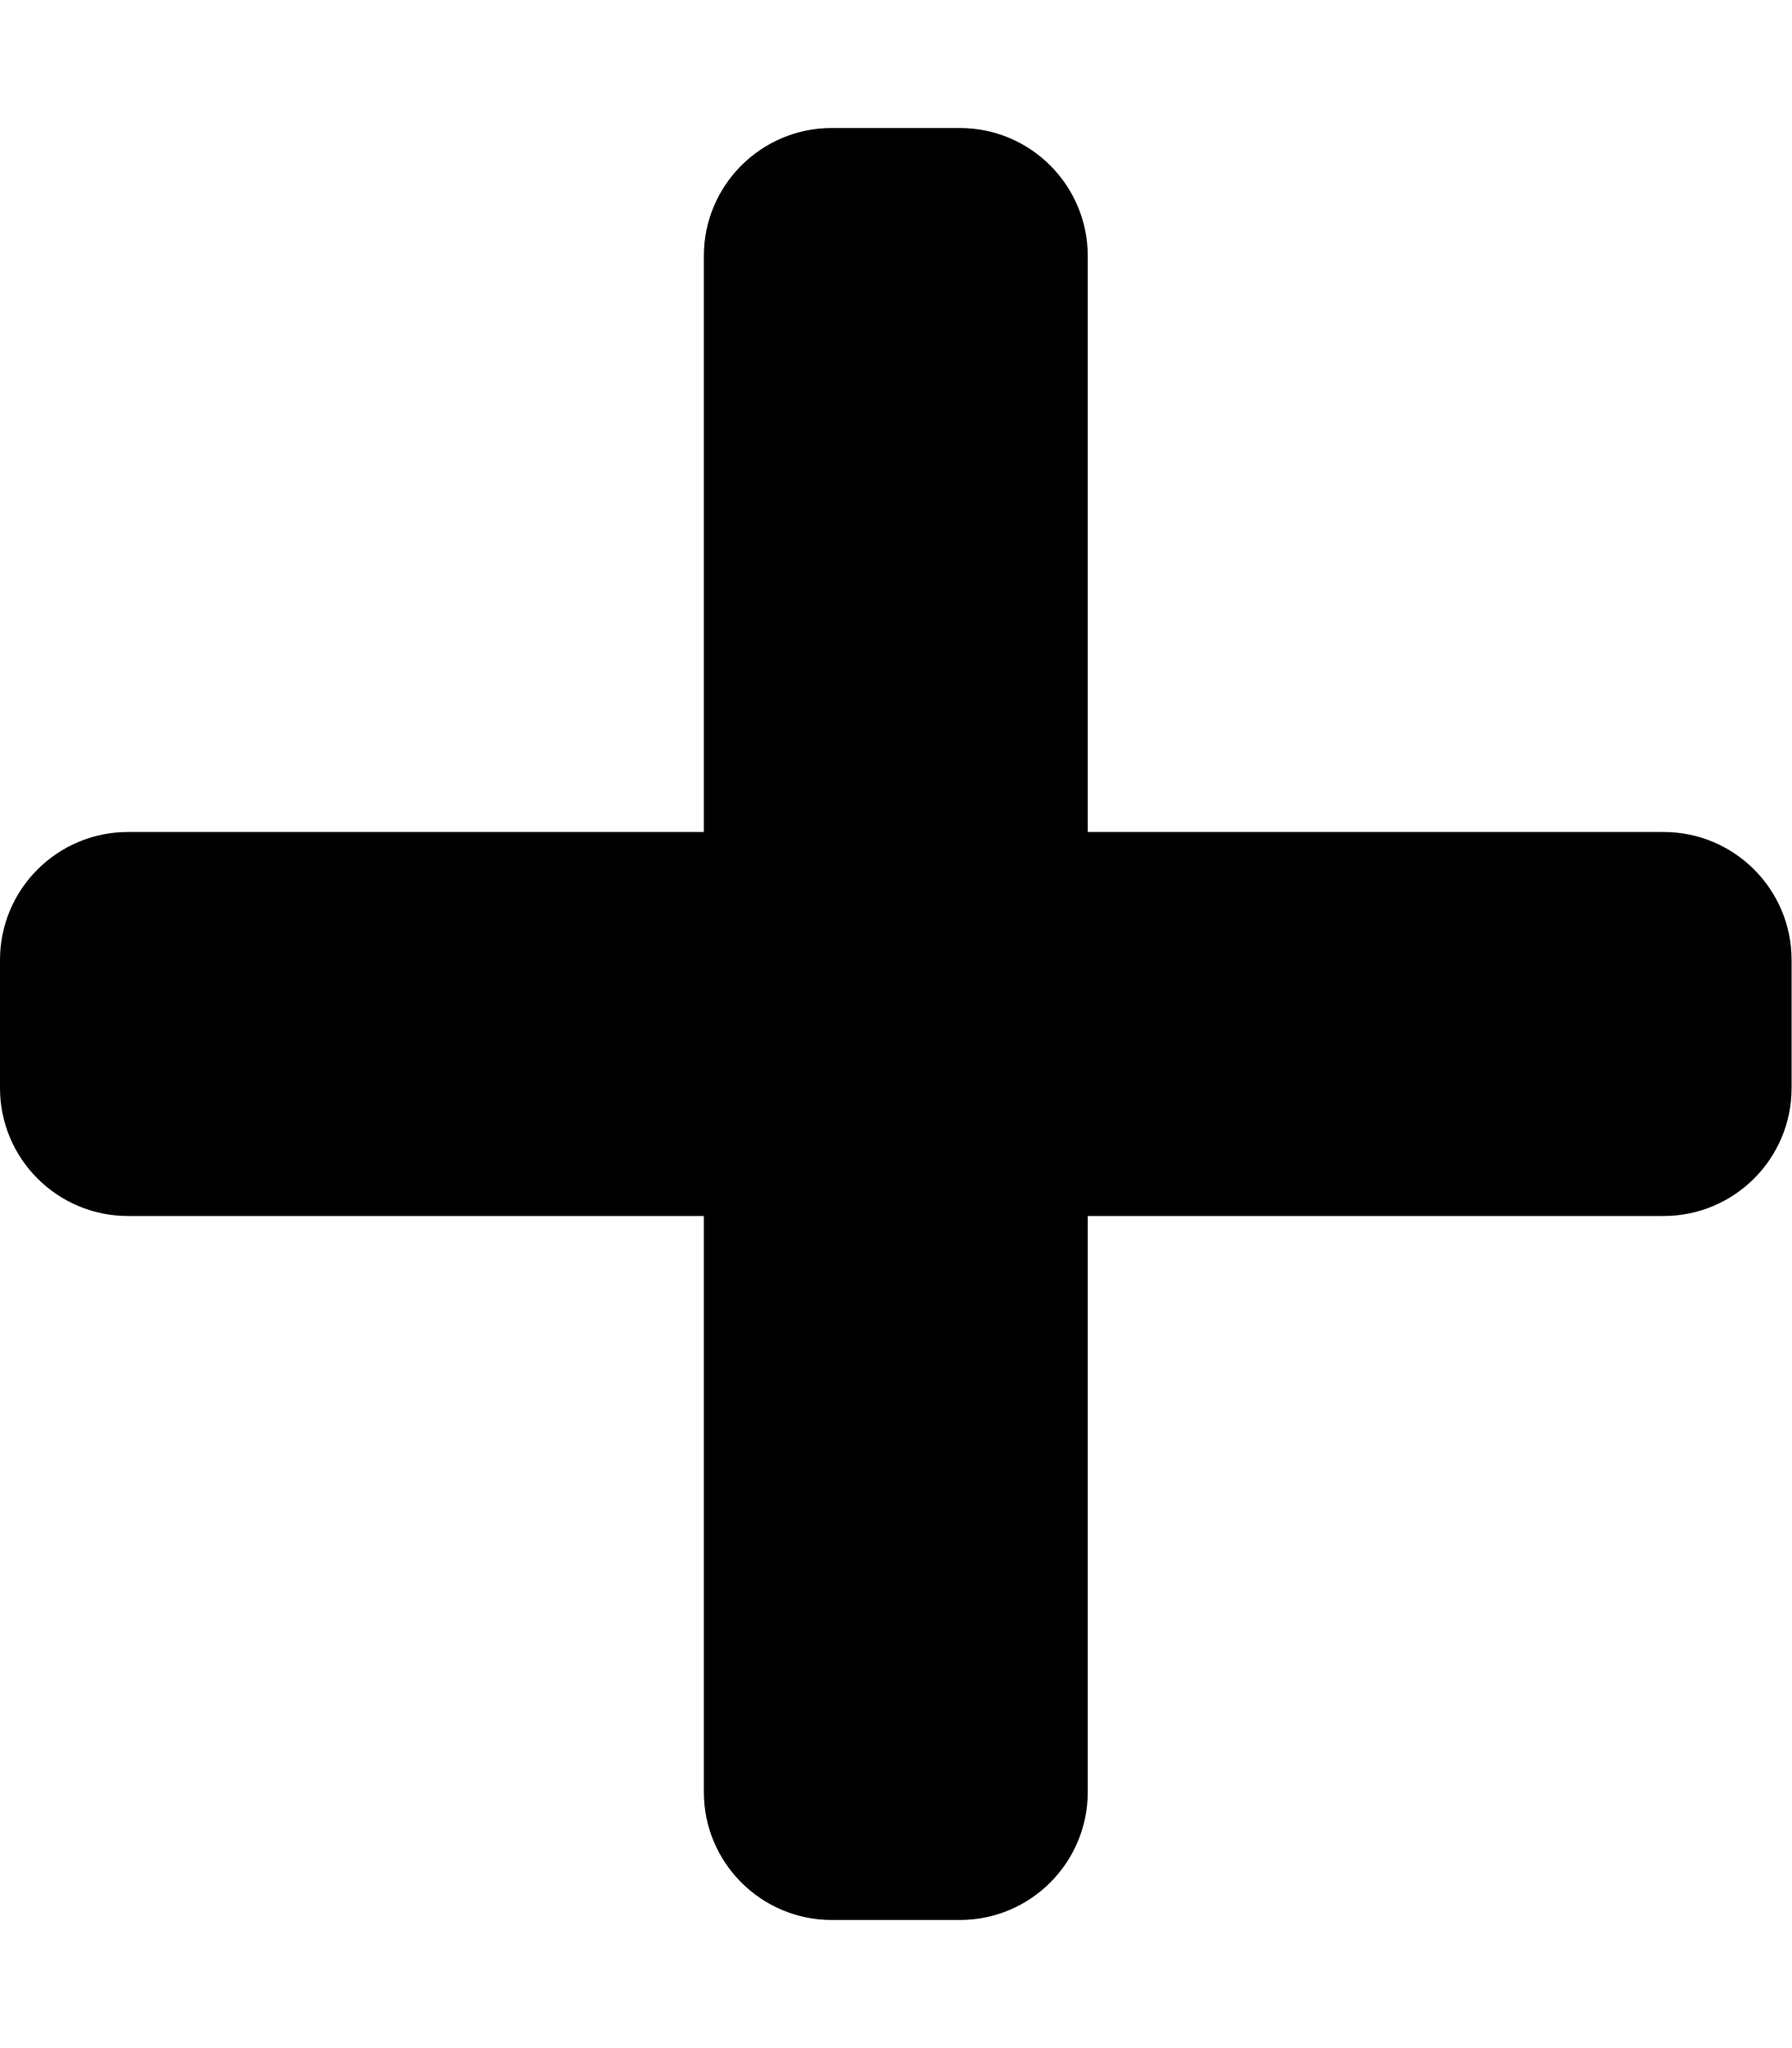
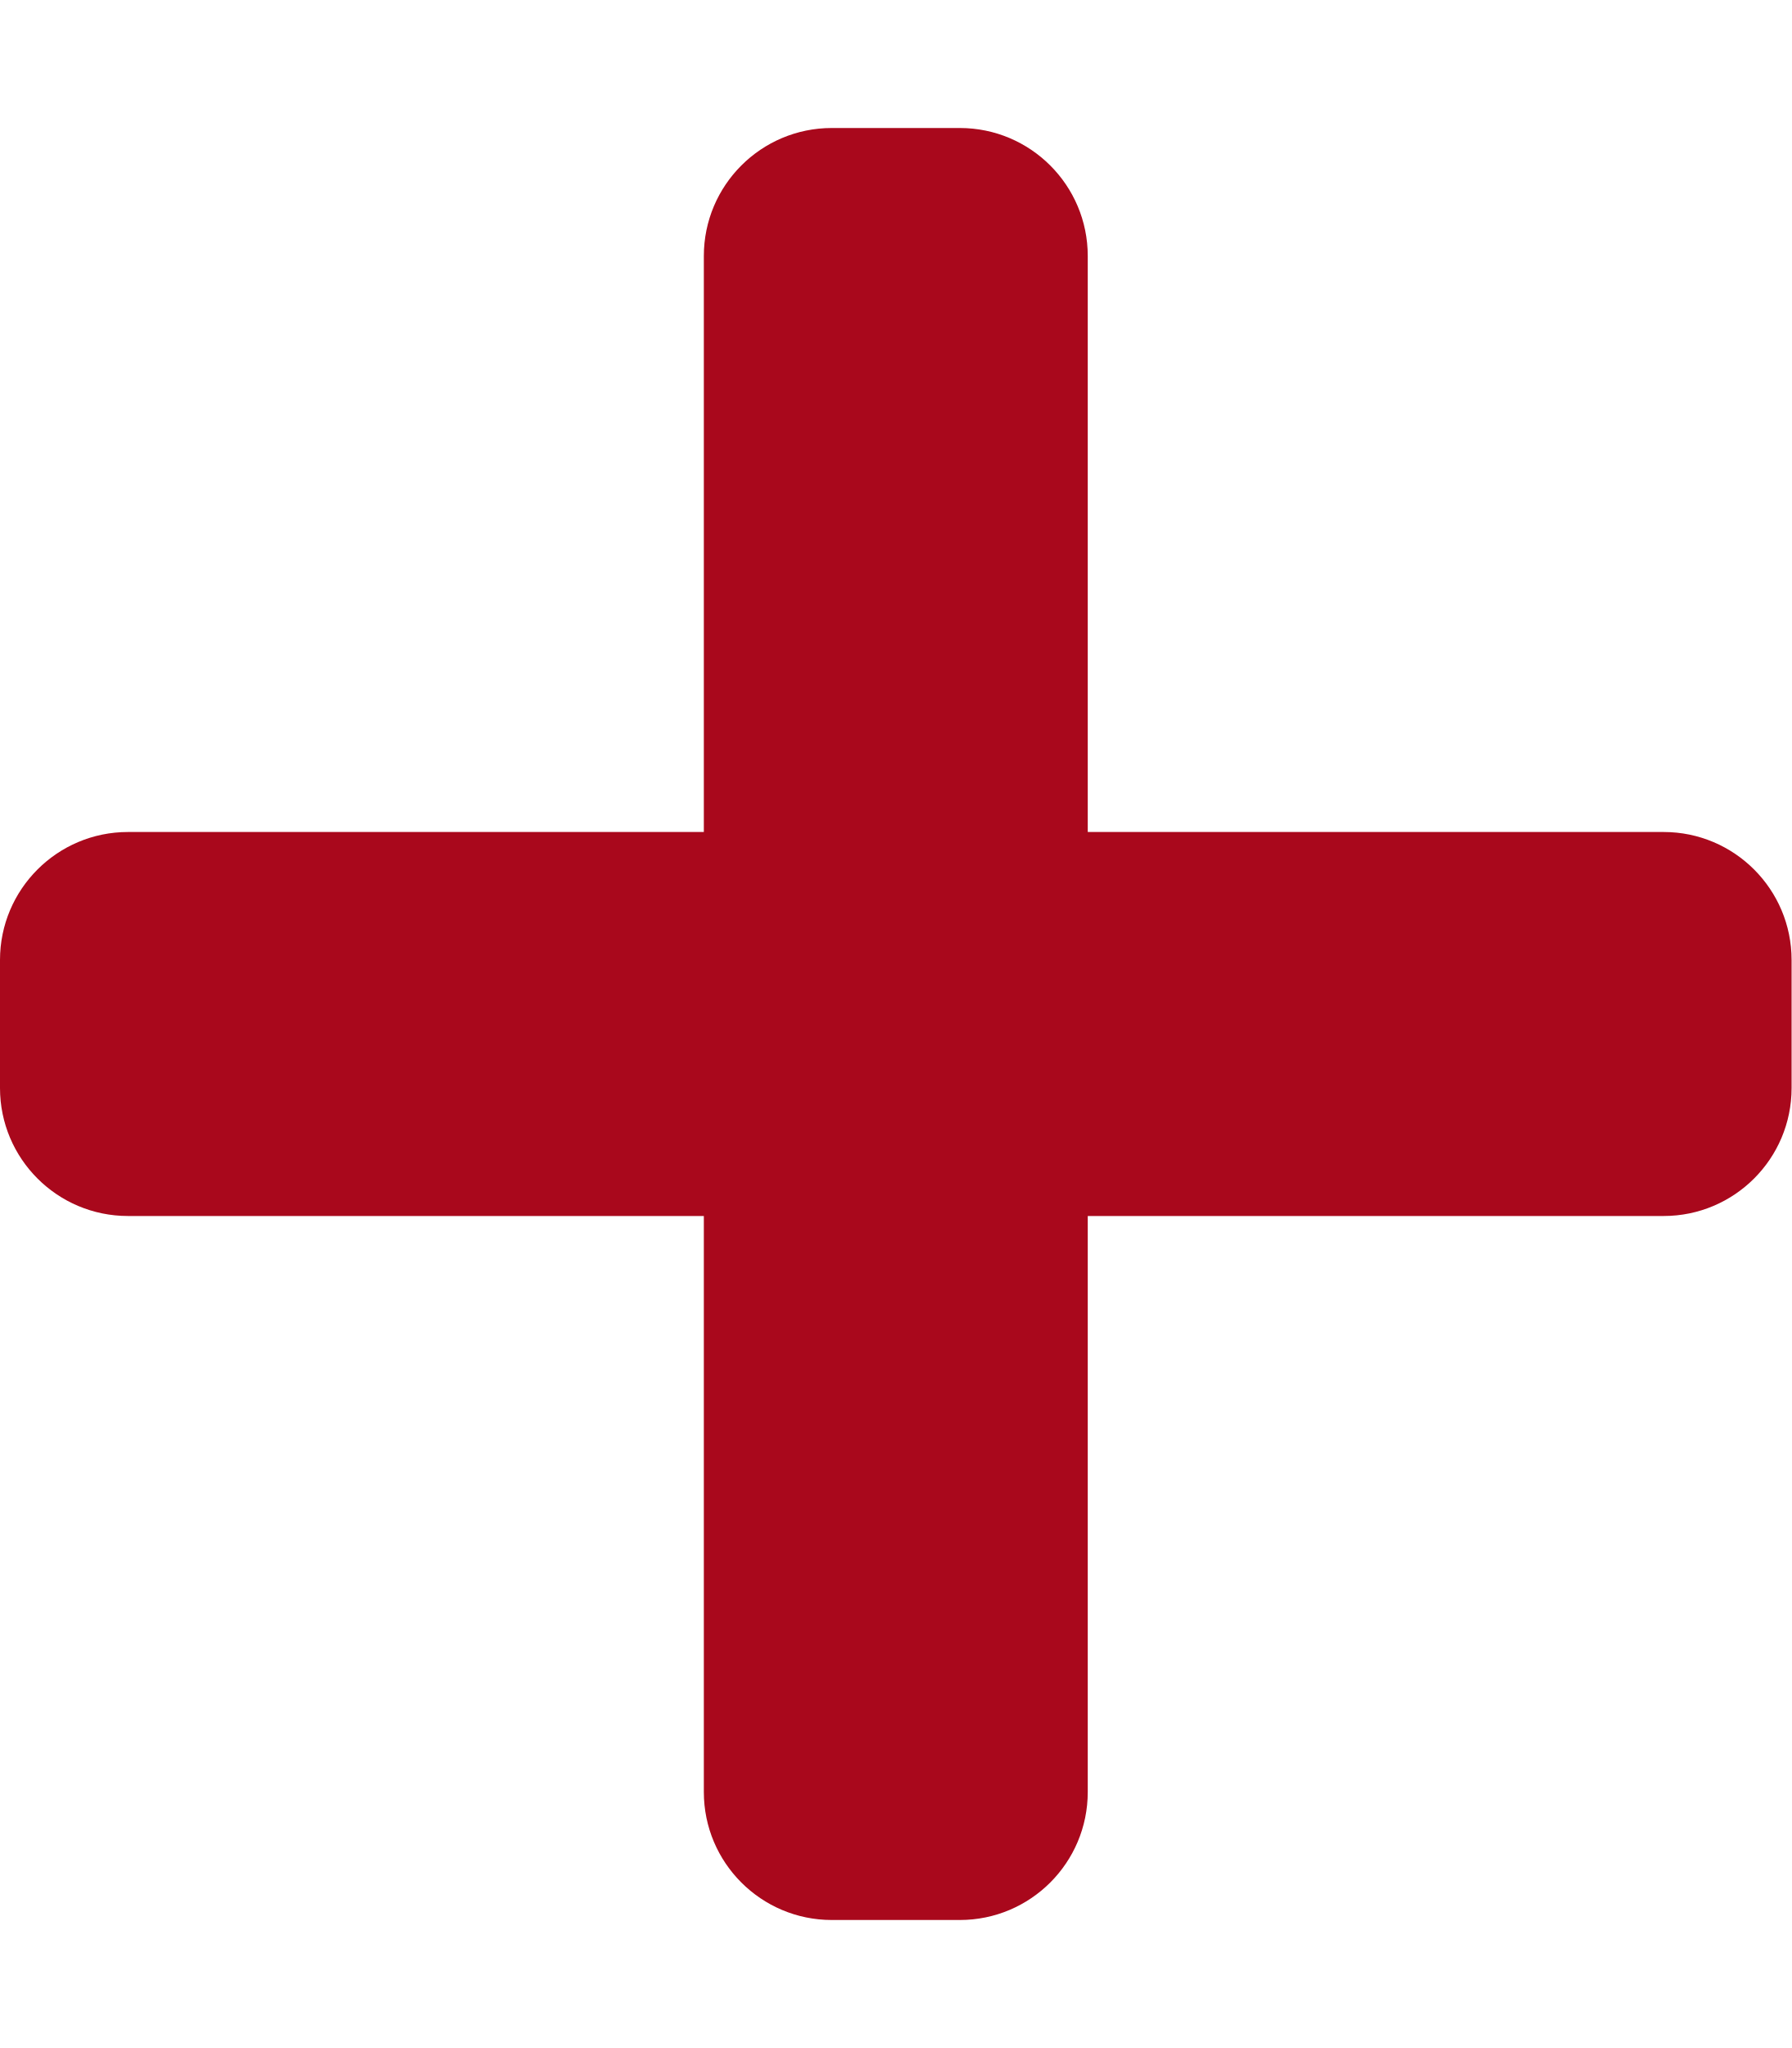
<svg xmlns="http://www.w3.org/2000/svg" aria-hidden="true" focusable="false" data-prefix="fas" data-icon="plus" class="svg-inline--fa fa-plus fa-w-14" role="img" viewBox="0 0 448 512">
-   <path fill="currentColor" d="M416 208H272V64c0-17.67-14.33-32-32-32h-32c-17.67 0-32 14.33-32 32v144H32c-17.67 0-32 14.33-32 32v32c0 17.67 14.33 32 32 32h144v144c0 17.67 14.33 32 32 32h32c17.67 0 32-14.33 32-32V304h144c17.67 0 32-14.33 32-32v-32c0-17.67-14.33-32-32-32z" />
+   <path fill="#a9081c" d="M416 208H272V64c0-17.67-14.33-32-32-32h-32c-17.67 0-32 14.33-32 32v144H32c-17.67 0-32 14.33-32 32v32c0 17.67 14.33 32 32 32h144v144c0 17.67 14.33 32 32 32h32c17.67 0 32-14.33 32-32V304h144c17.67 0 32-14.33 32-32v-32c0-17.67-14.33-32-32-32z" />
</svg>
